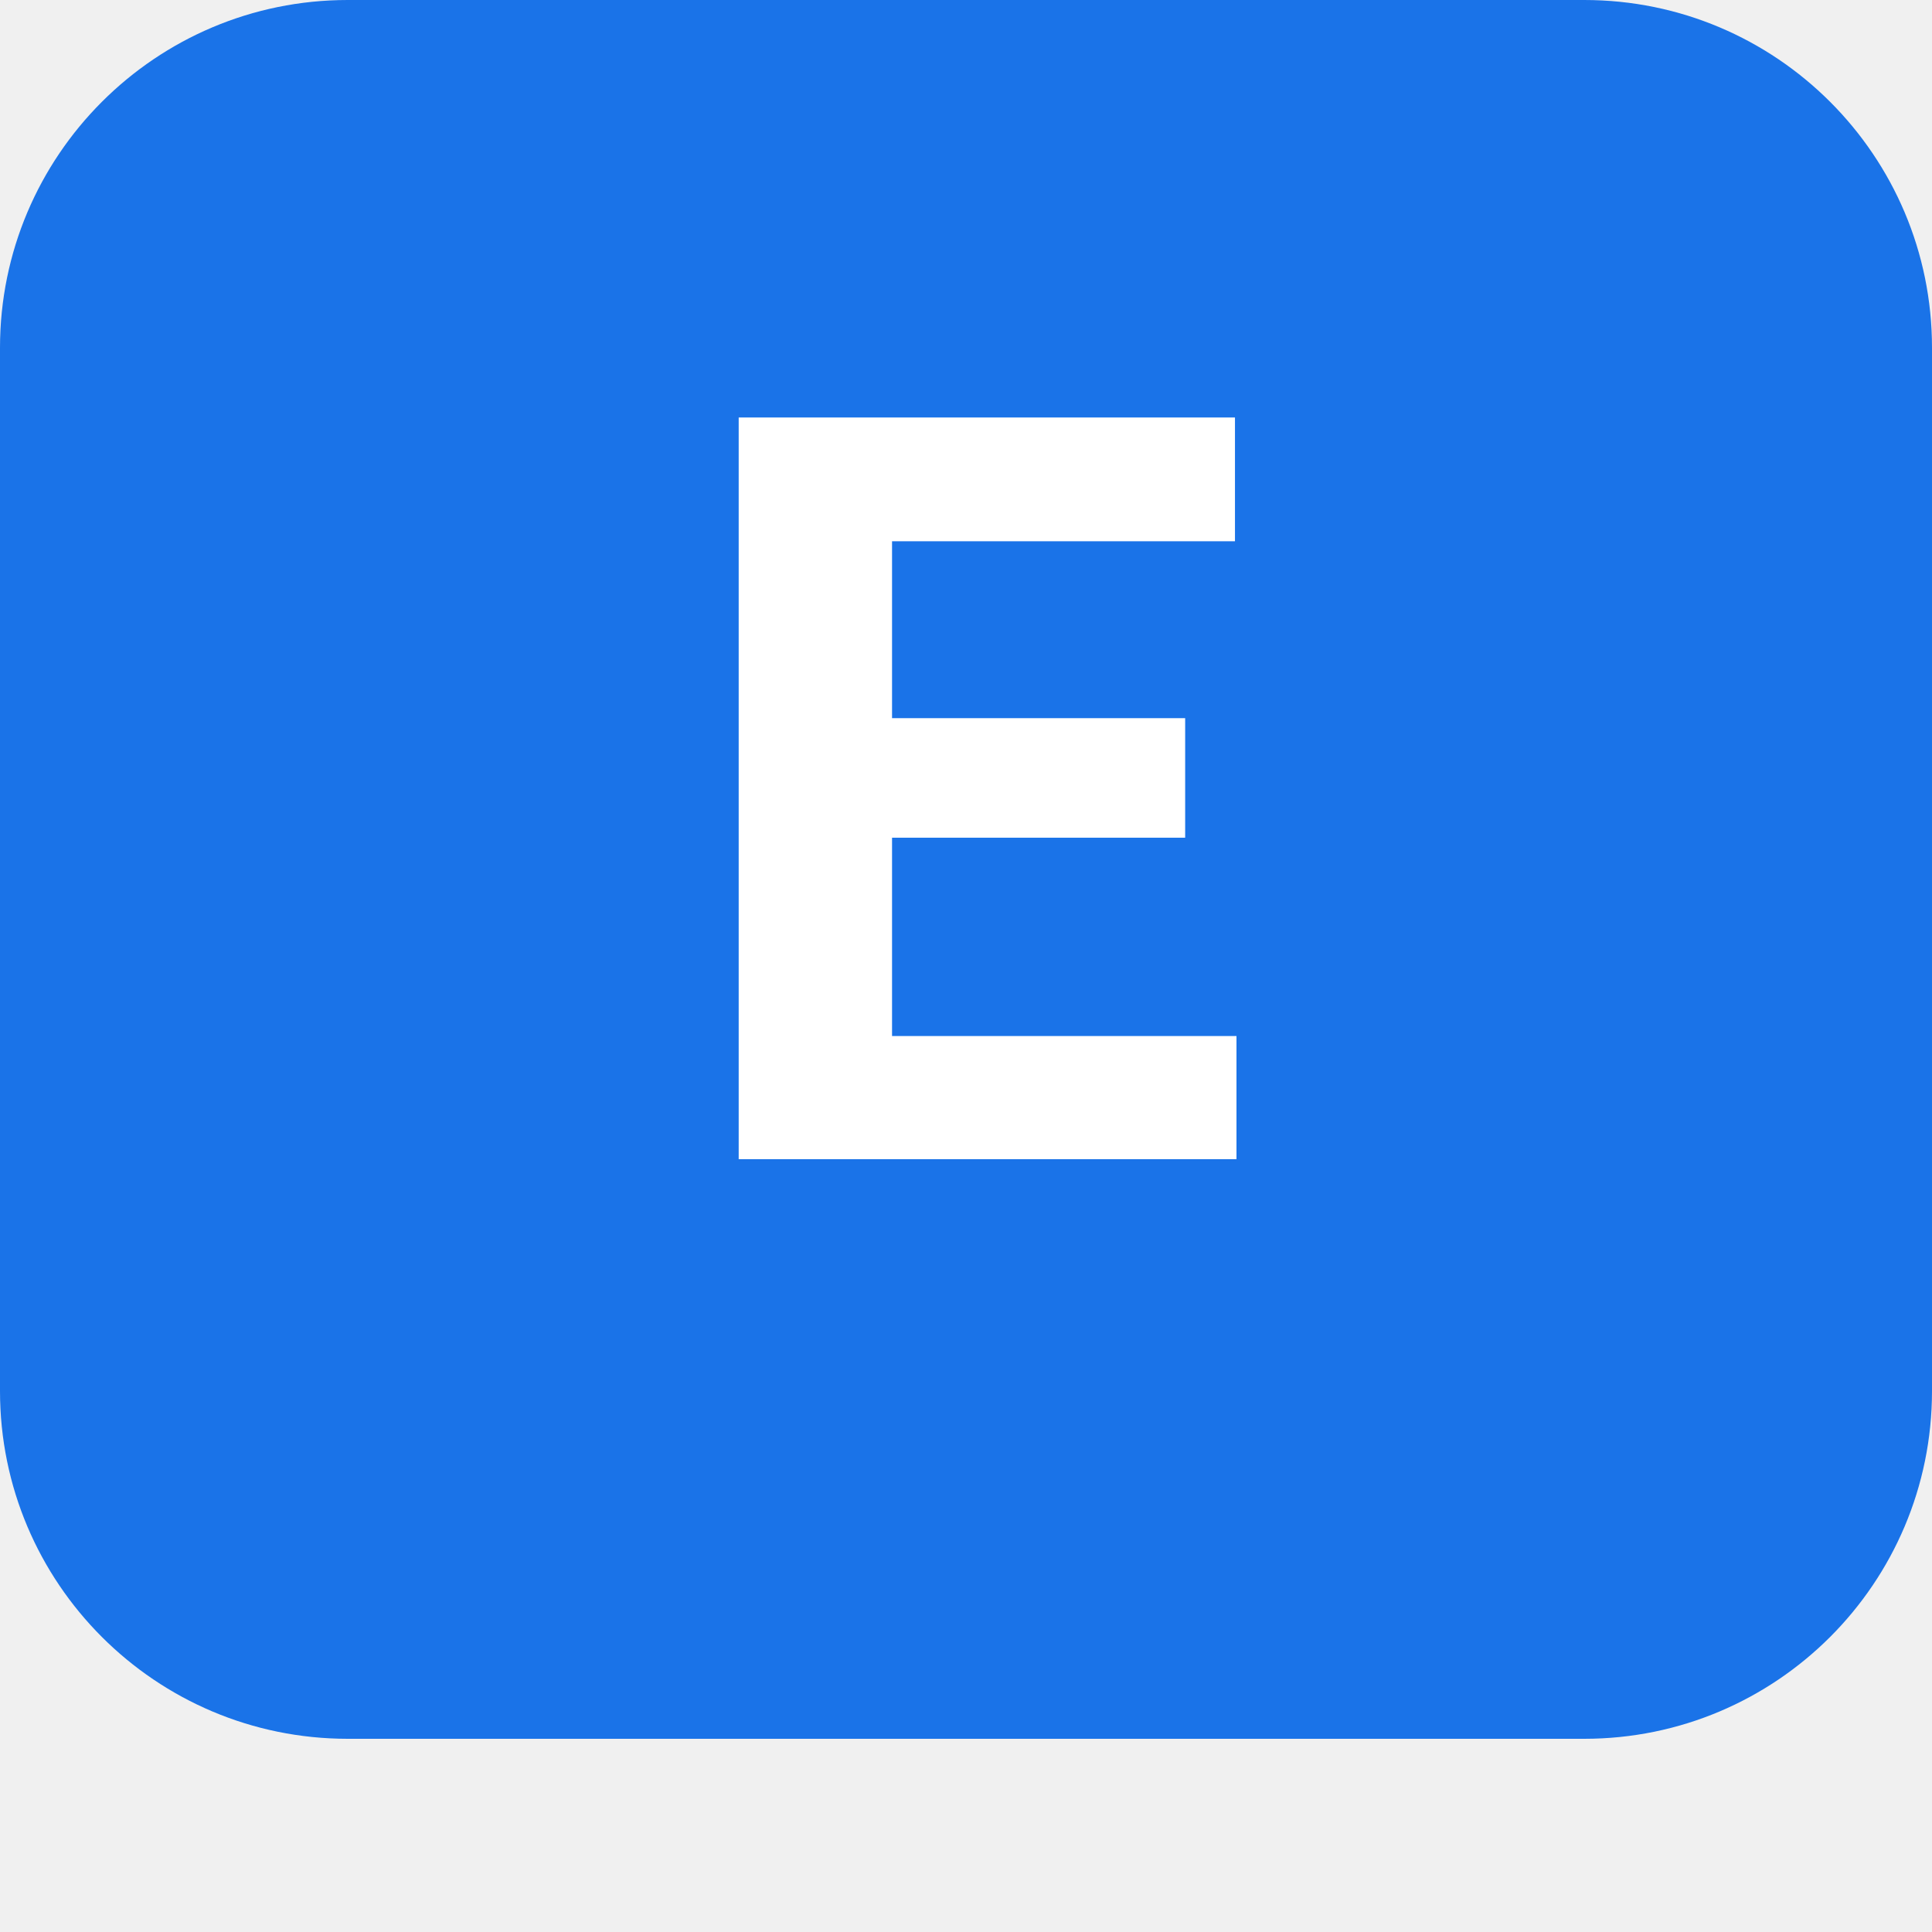
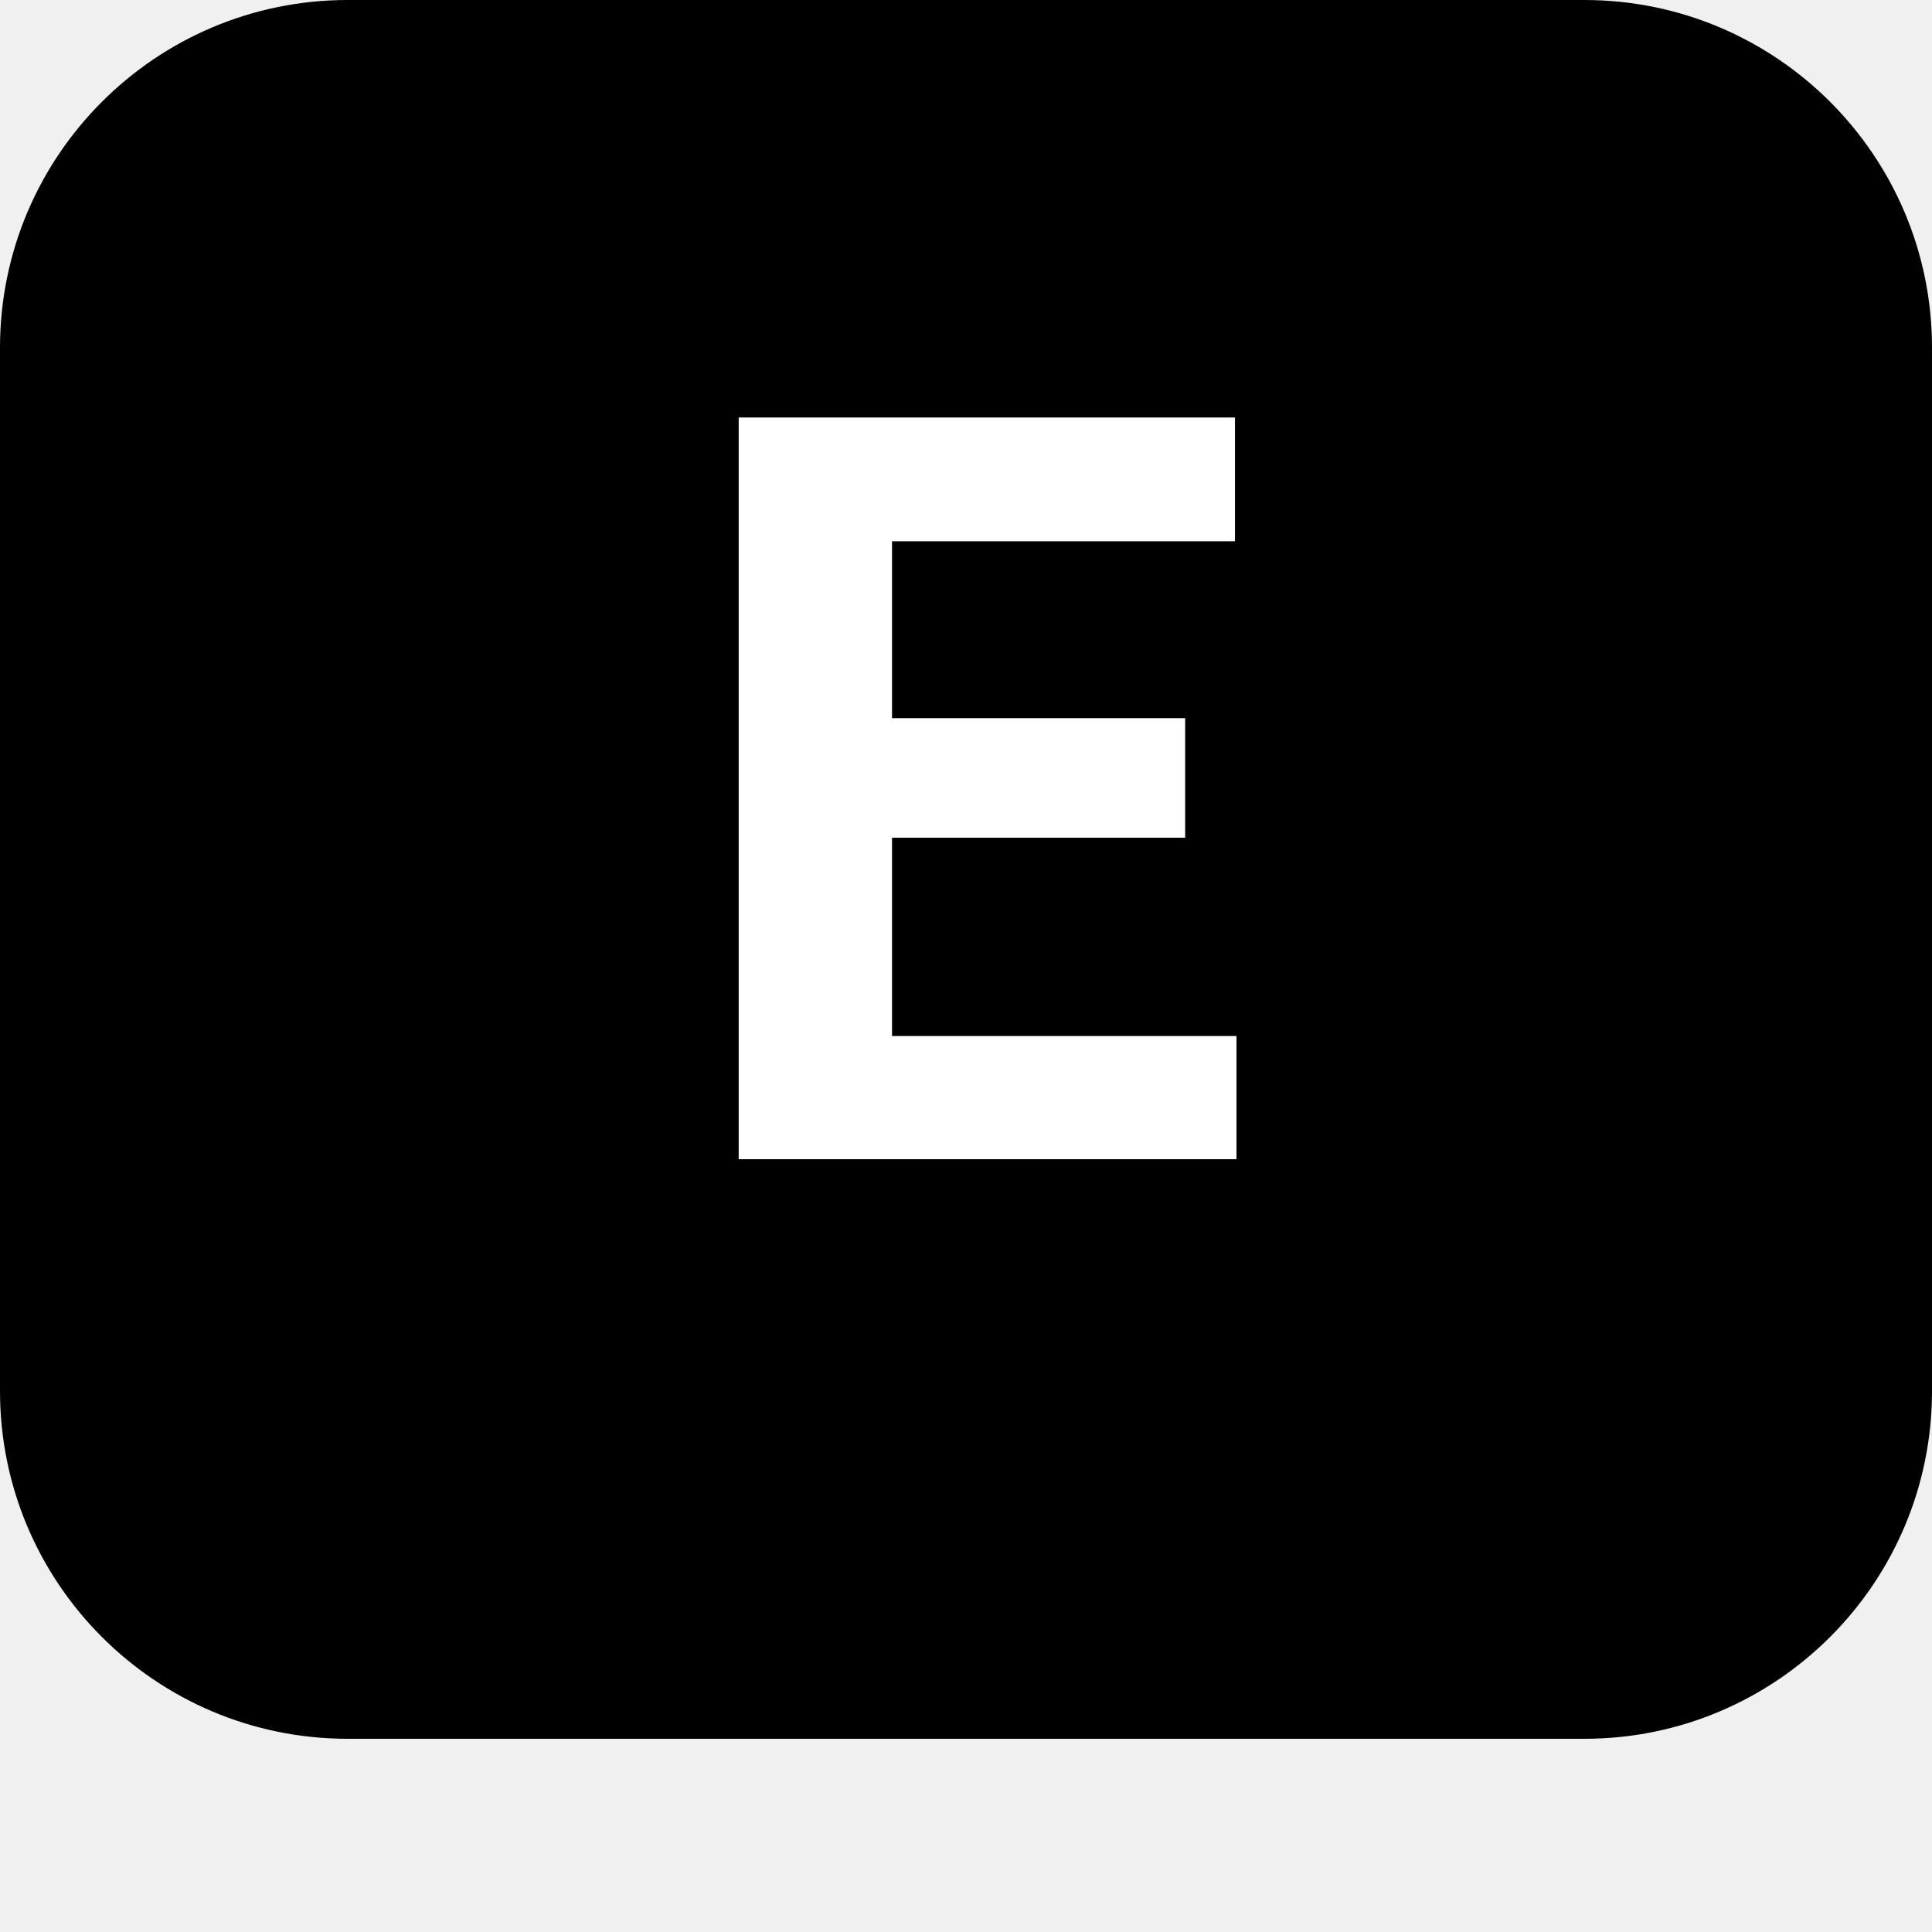
<svg xmlns="http://www.w3.org/2000/svg" viewBox="0 0 100 100" width="100" height="100">
-   <rect width="100" height="90" fill="#1a73e8" rx="18" />
+   <rect width="100" height="90" fill="#00000" rx="18" />
  <text x="50" y="60" font-family="Segoe UI, Roboto, Arial, sans-serif" font-size="54" fill="#ffffff" text-anchor="middle" font-weight="700">E</text>
</svg>
